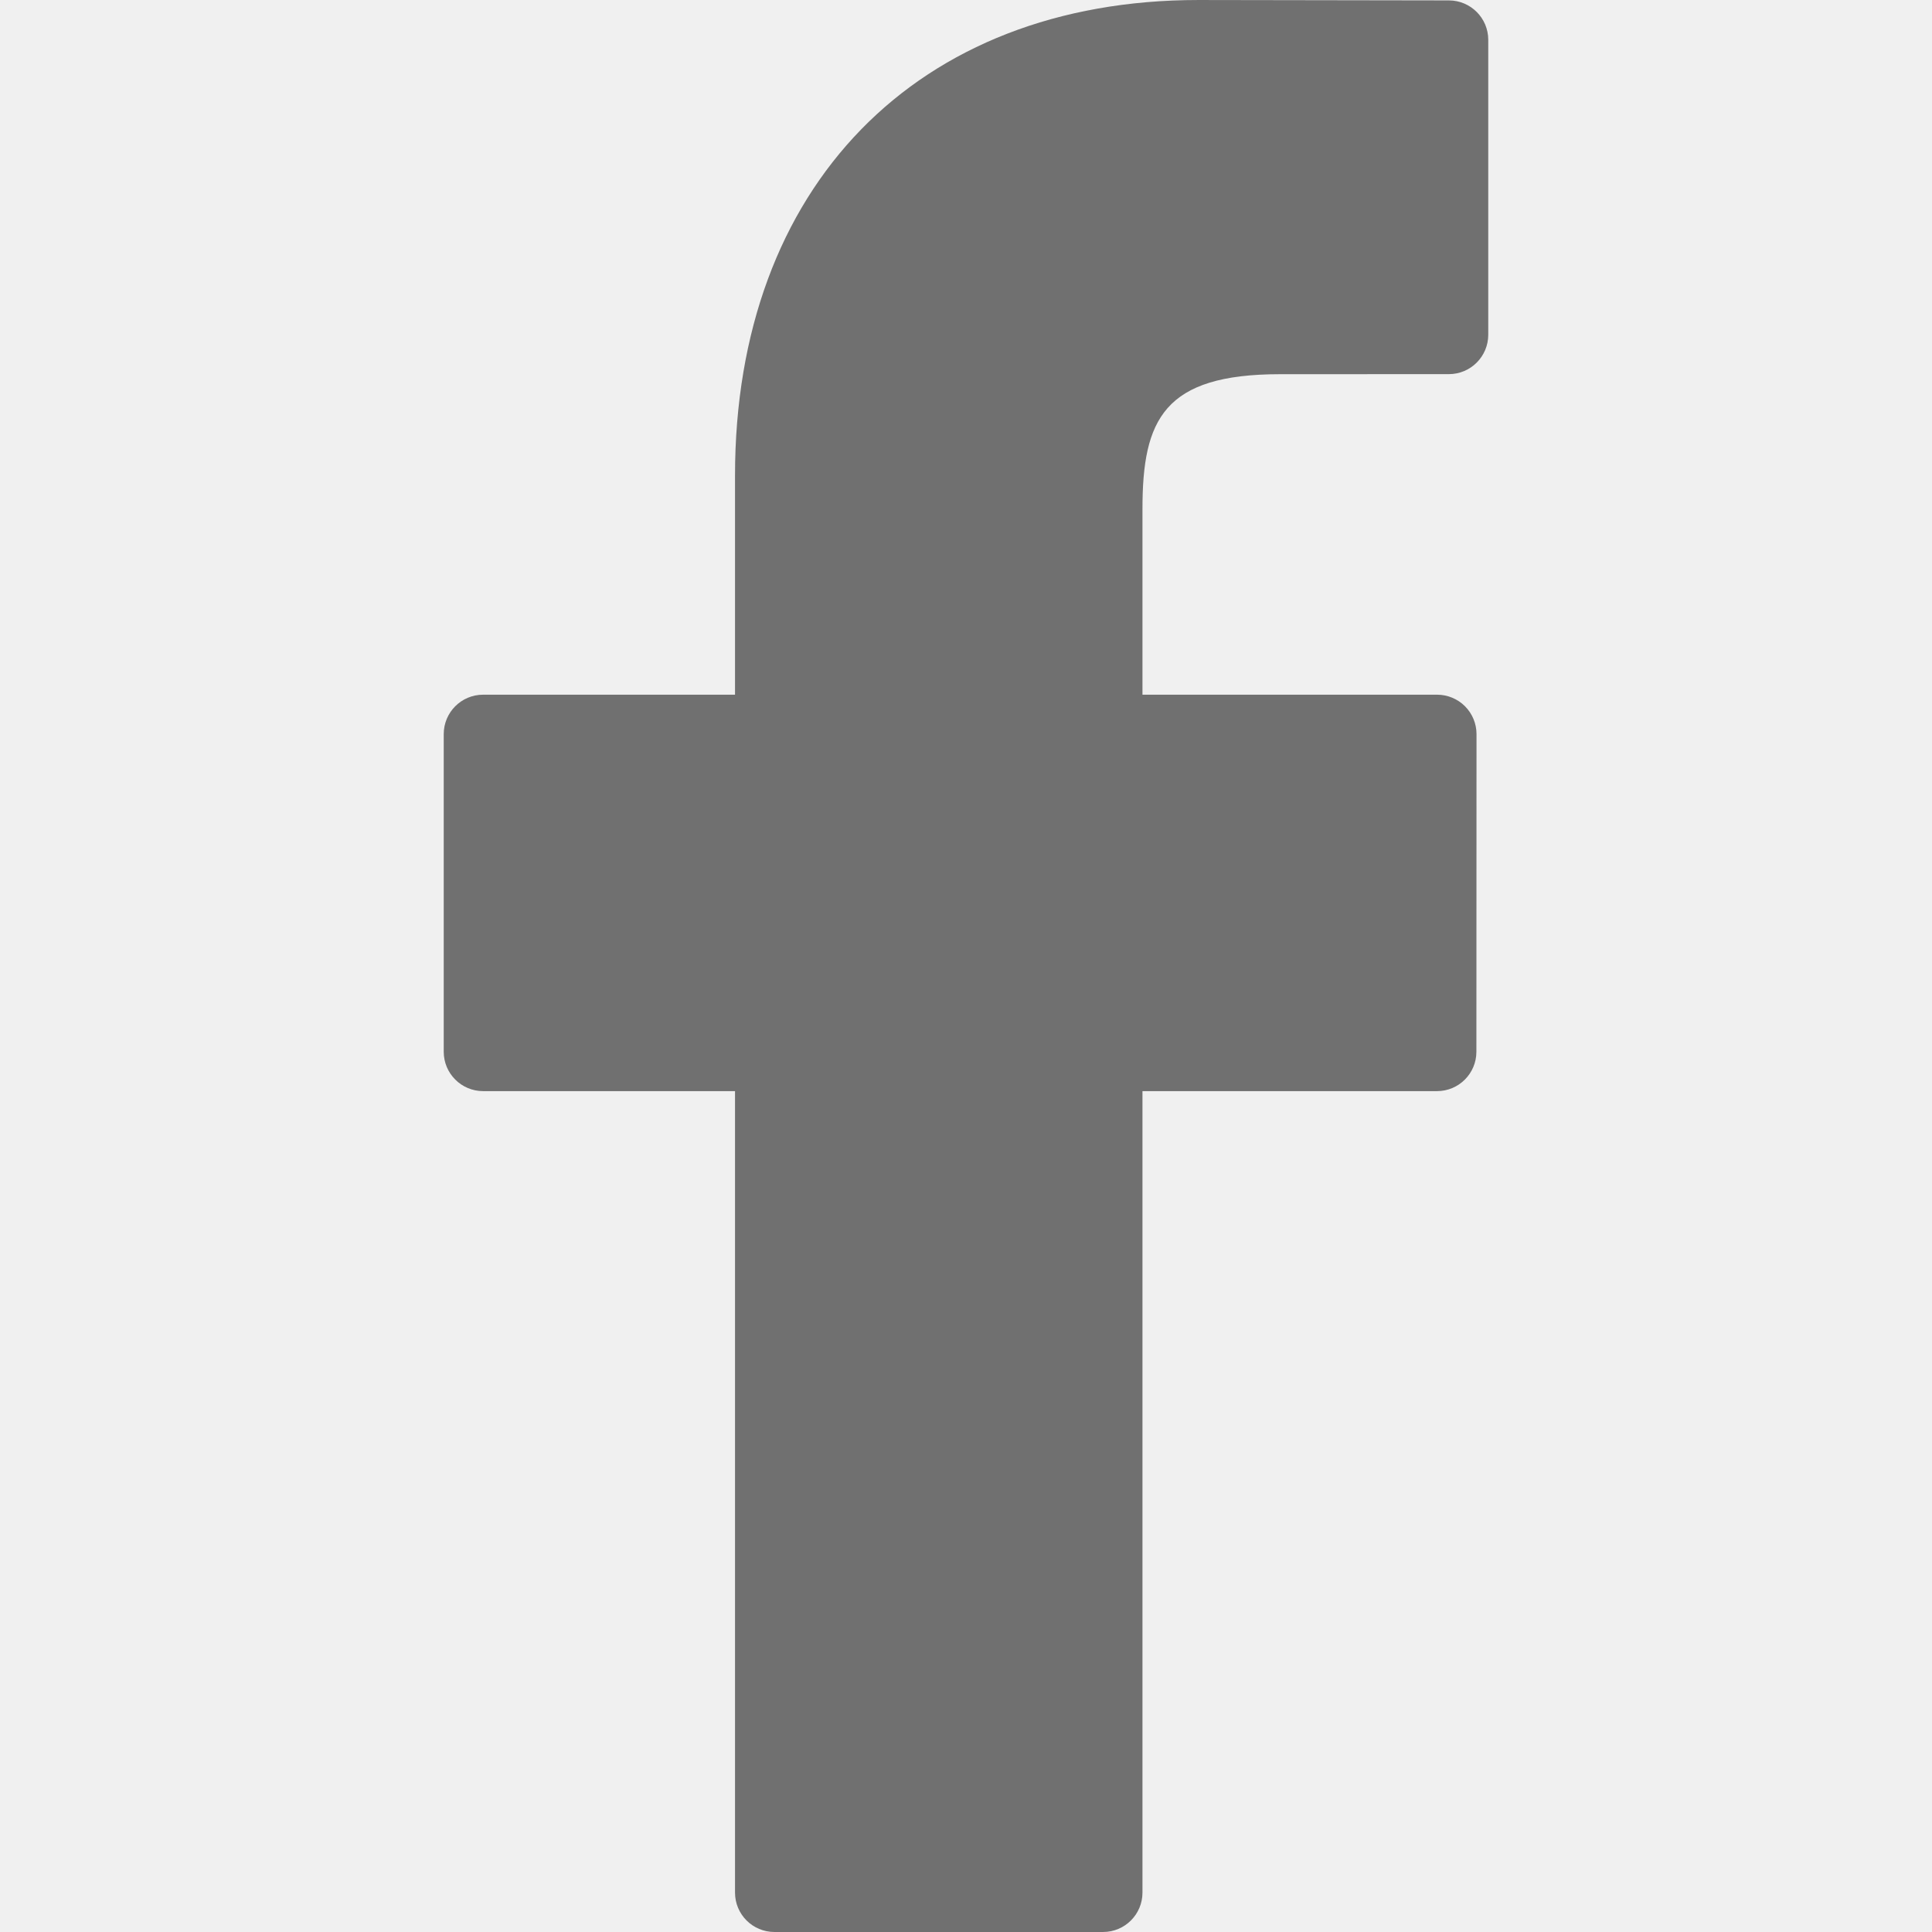
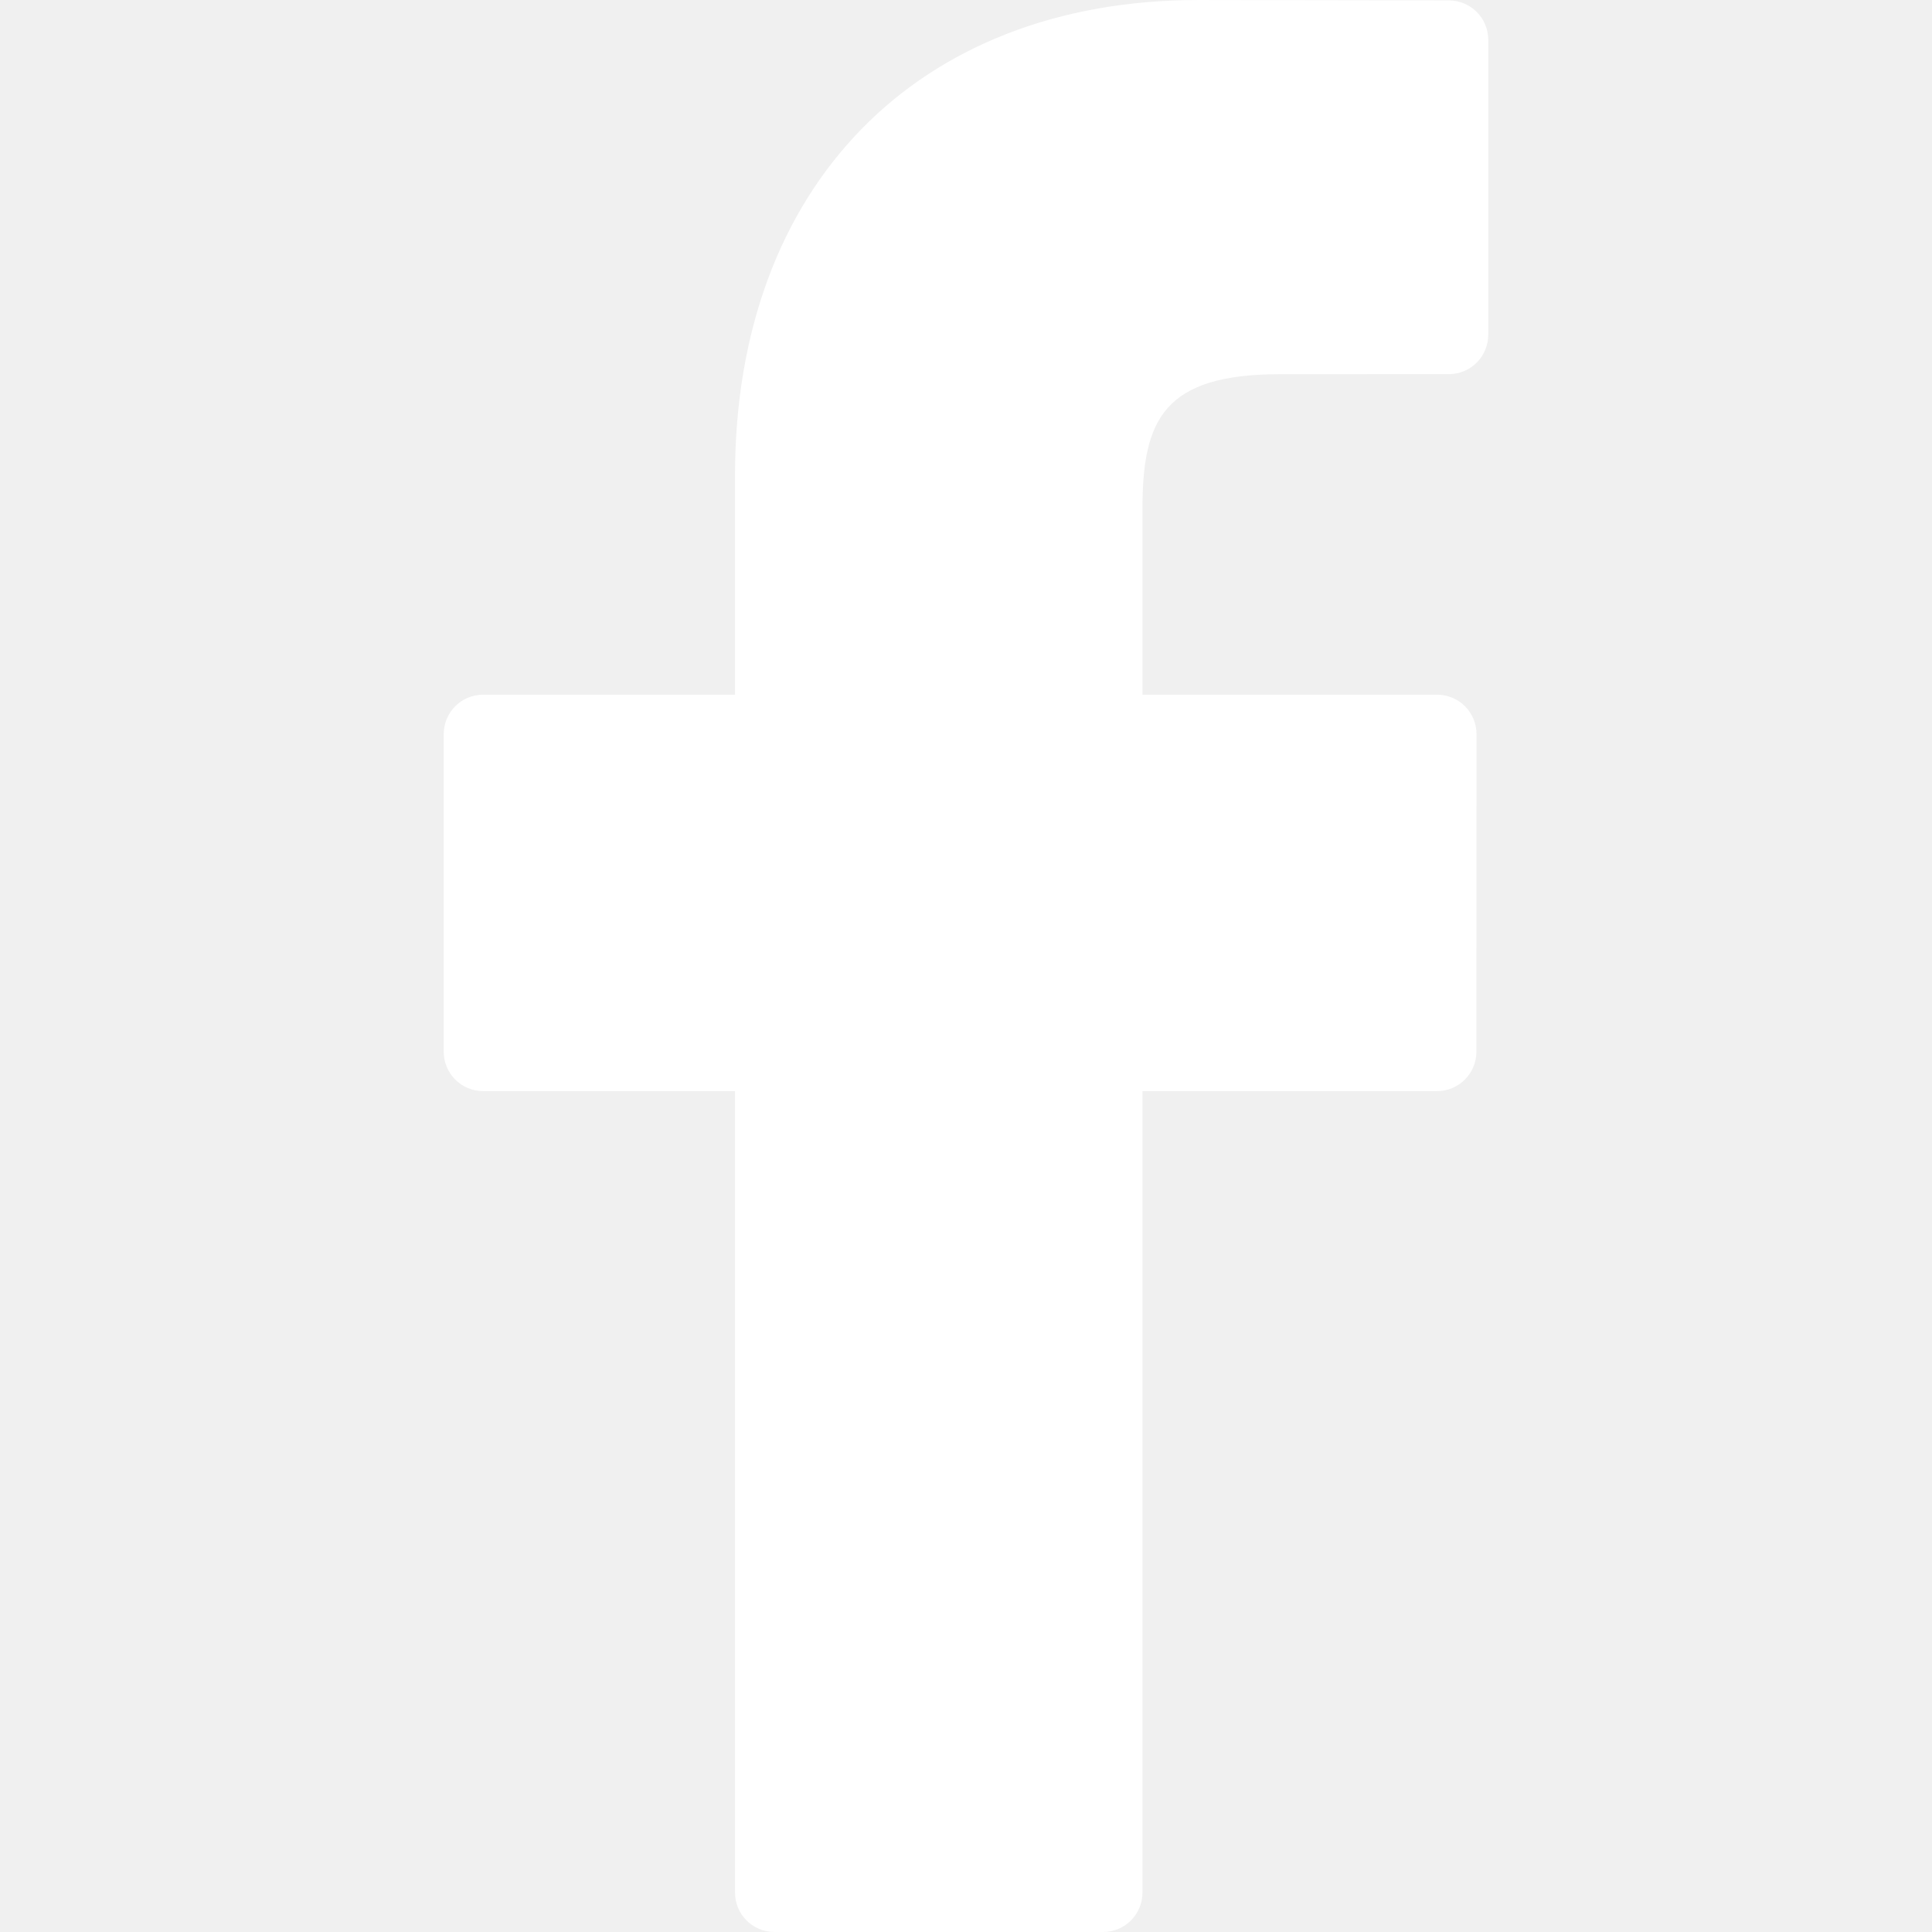
<svg xmlns="http://www.w3.org/2000/svg" width="512px" height="512px" viewBox="0 0 96.124 96.123">
  <g>
-     <path d="M72.089,0.02L59.624,0C45.62,0,36.57,9.285,36.57,23.656v10.907H24.037c-1.083,0-1.96,0.878-1.96,1.961v15.803   c0,1.083,0.878,1.96,1.96,1.96h12.533v39.876c0,1.083,0.877,1.96,1.96,1.96h16.352c1.083,0,1.96-0.878,1.96-1.96V54.287h14.654   c1.083,0,1.96-0.877,1.96-1.96l0.006-15.803c0-0.52-0.207-1.018-0.574-1.386c-0.367-0.368-0.867-0.575-1.387-0.575H56.842v-9.246   c0-4.444,1.059-6.7,6.848-6.7l8.397-0.003c1.082,0,1.959-0.878,1.959-1.96V1.98C74.046,0.899,73.17,0.022,72.089,0.02z" fill="#707070" />
+     <path d="M72.089,0.02L59.624,0C45.62,0,36.57,9.285,36.57,23.656v10.907H24.037c-1.083,0-1.96,0.878-1.96,1.961v15.803   c0,1.083,0.878,1.96,1.96,1.96h12.533v39.876c0,1.083,0.877,1.96,1.96,1.96h16.352c1.083,0,1.96-0.878,1.96-1.96V54.287h14.654   c1.083,0,1.96-0.877,1.96-1.96l0.006-15.803c0-0.52-0.207-1.018-0.574-1.386c-0.367-0.368-0.867-0.575-1.387-0.575H56.842v-9.246   c0-4.444,1.059-6.7,6.848-6.7l8.397-0.003c1.082,0,1.959-0.878,1.959-1.96V1.98C74.046,0.899,73.17,0.022,72.089,0.02z" fill="#ffffff" />
  </g>
</svg>
